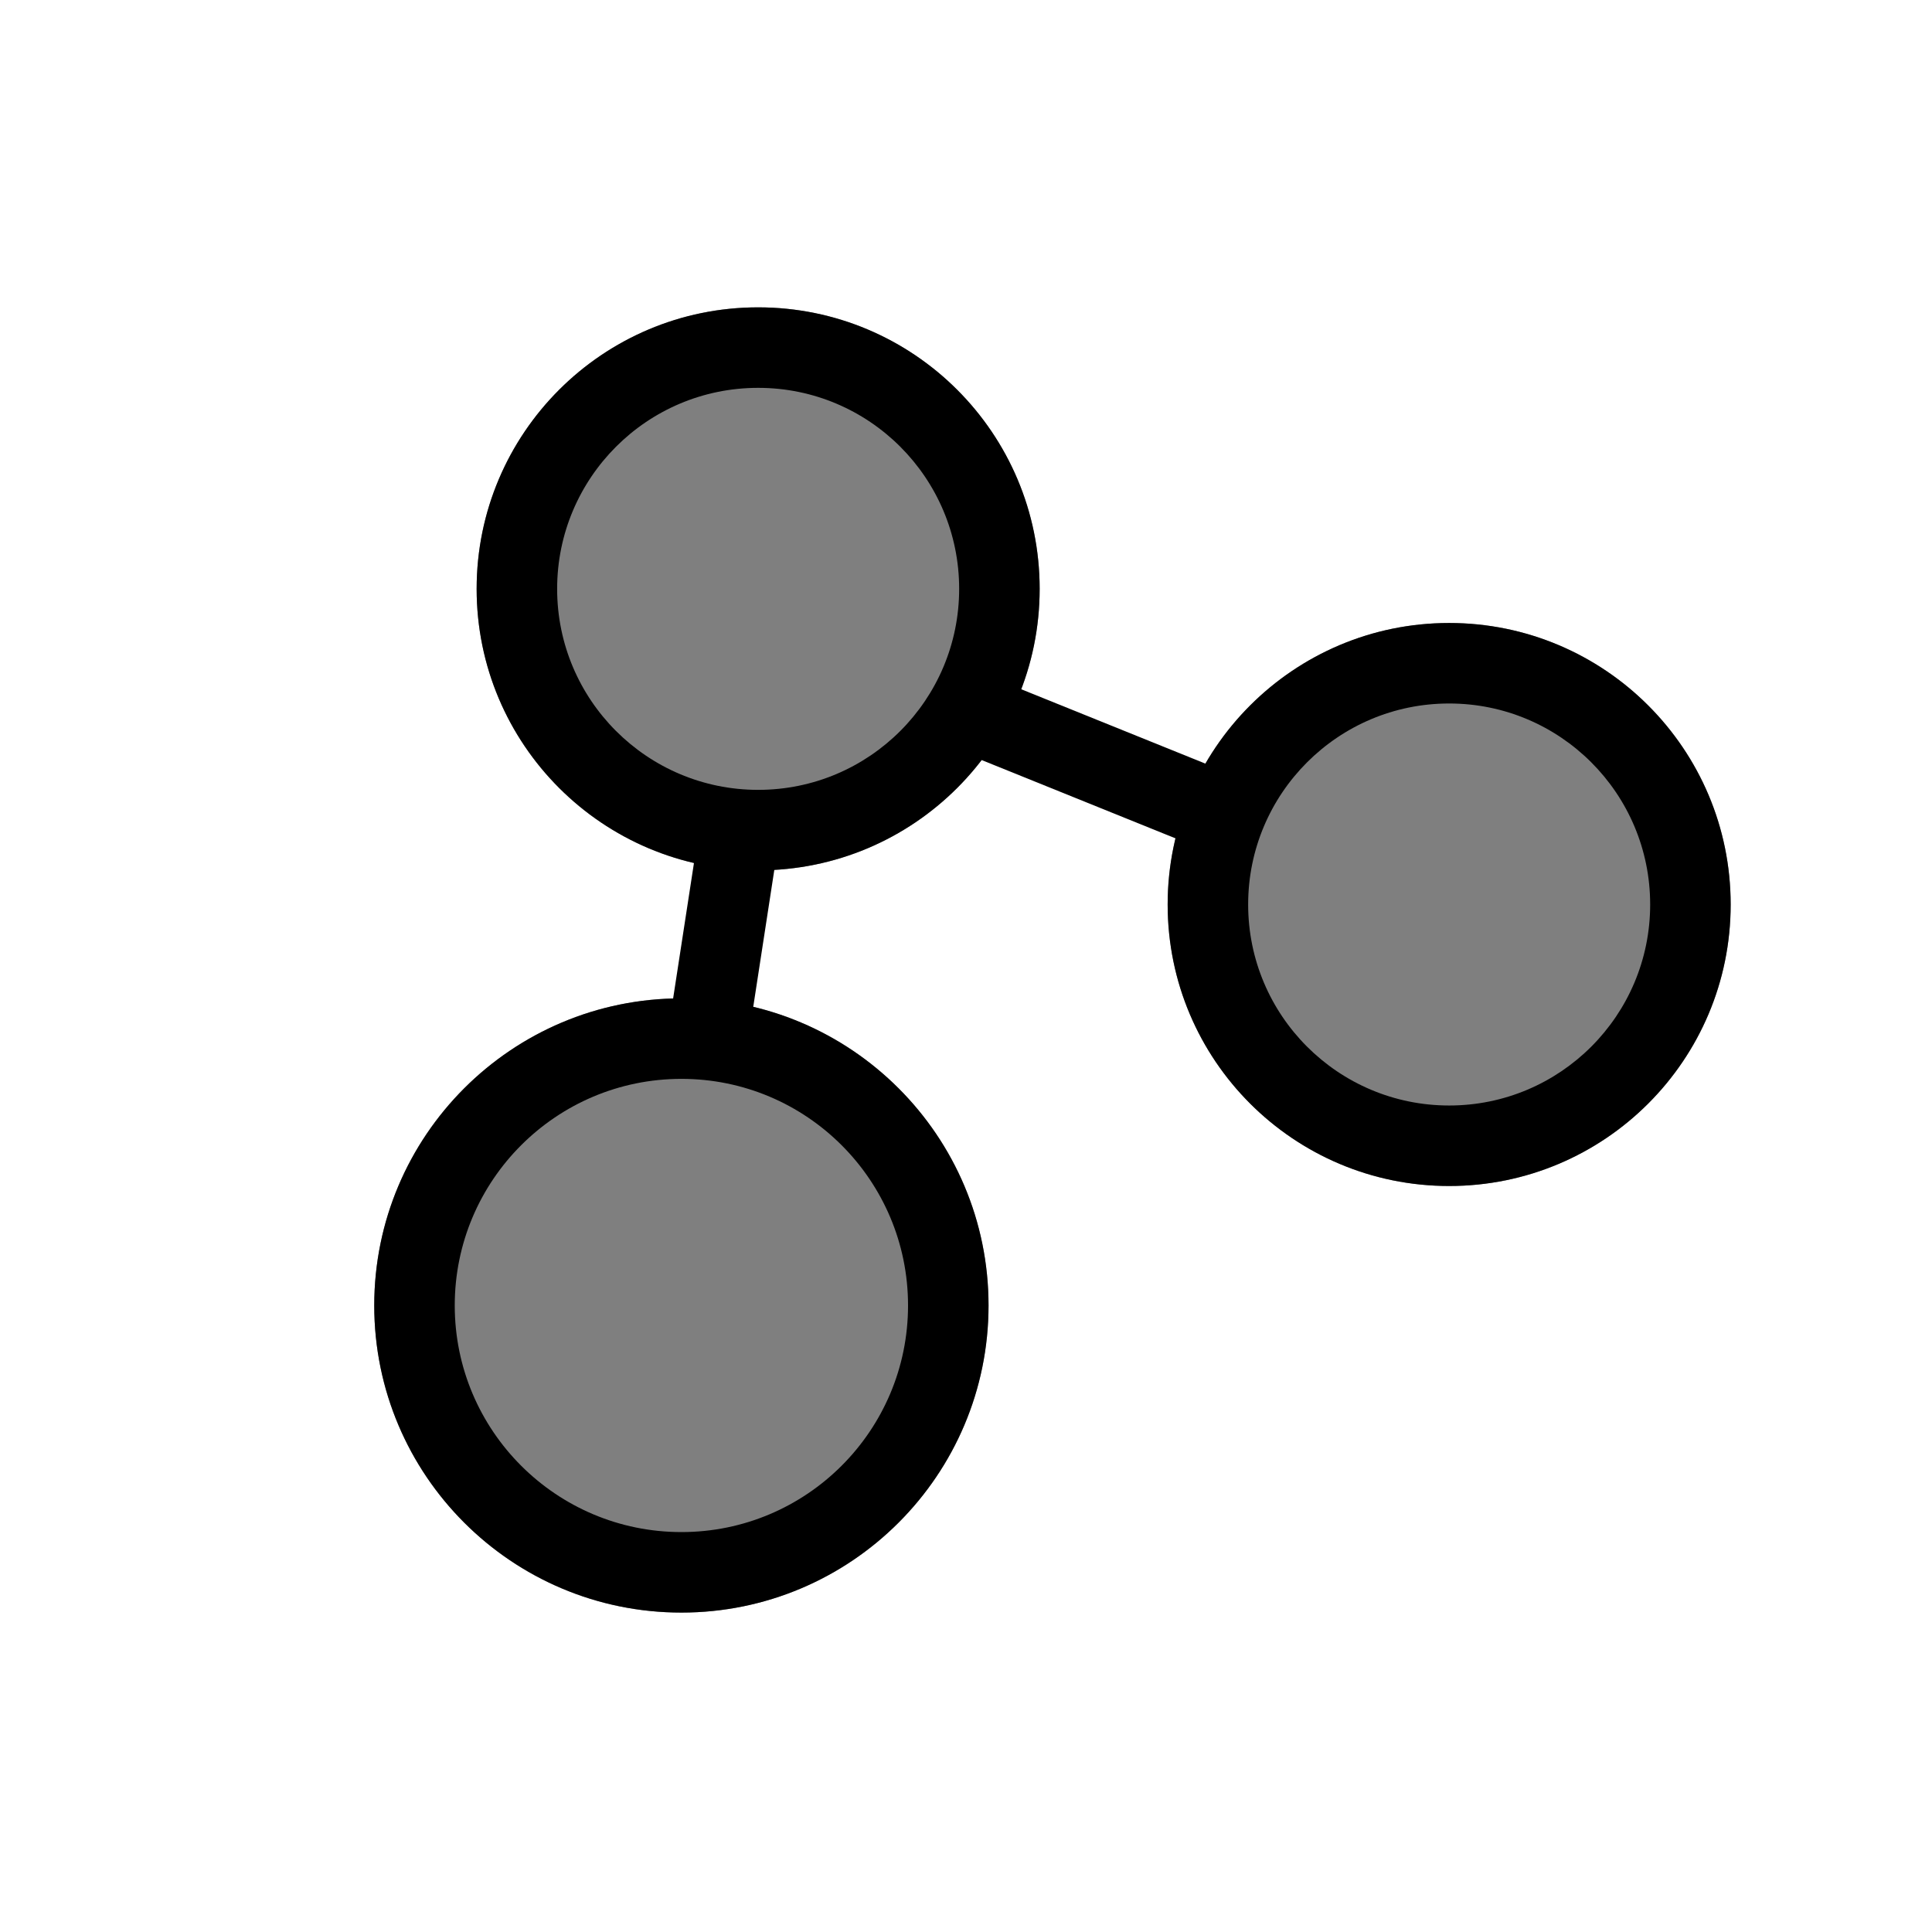
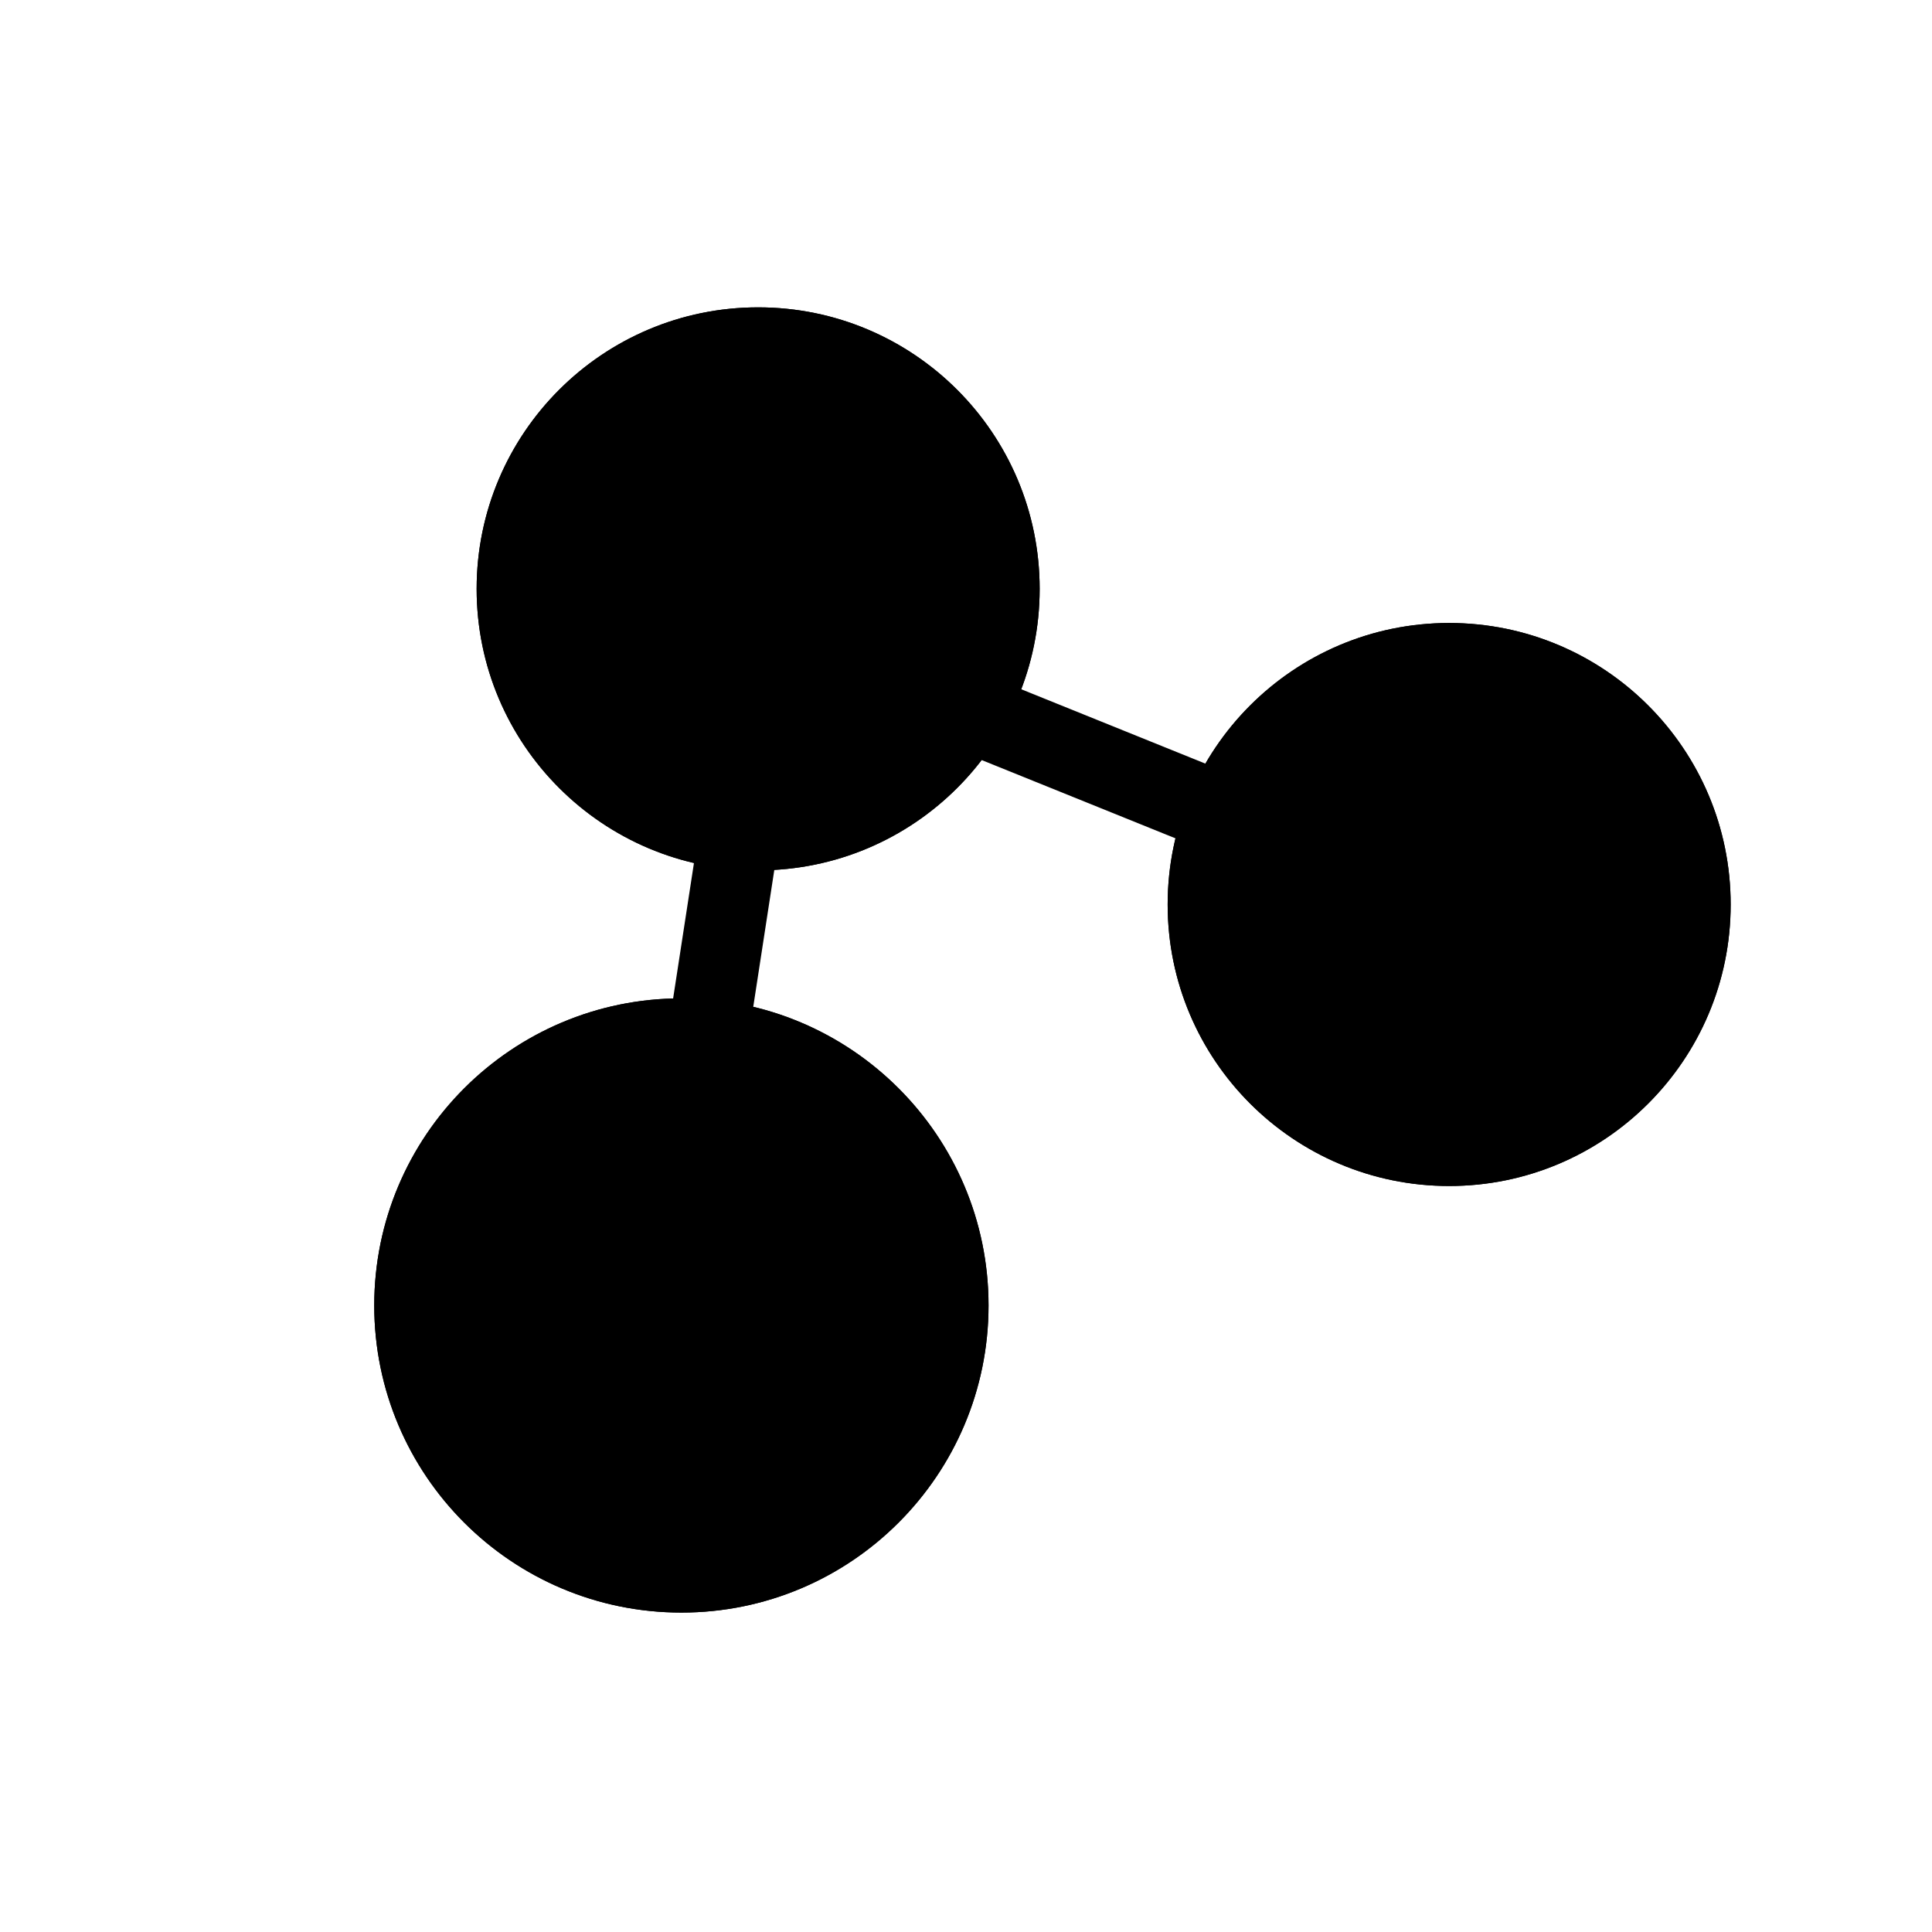
<svg xmlns="http://www.w3.org/2000/svg" width="24" height="24" viewBox="0 0 24 24" fill="none">
-   <path d="M12.915 7.315C12.915 9.247 11.35 10.812 9.418 10.812C7.487 10.812 5.921 9.247 5.921 7.315C5.921 5.384 7.487 3.818 9.418 3.818C11.35 3.818 12.915 5.384 12.915 7.315Z" fill="black" fill-opacity="0.5" />
+   <path d="M12.915 7.315C12.915 9.247 11.35 10.812 9.418 10.812C7.487 10.812 5.921 9.247 5.921 7.315C5.921 5.384 7.487 3.818 9.418 3.818C11.35 3.818 12.915 5.384 12.915 7.315Z" fill="black" />
  <path fill-rule="evenodd" clip-rule="evenodd" d="M9.418 9.812C10.797 9.812 11.915 8.694 11.915 7.315C11.915 5.936 10.797 4.818 9.418 4.818C8.039 4.818 6.921 5.936 6.921 7.315C6.921 8.694 8.039 9.812 9.418 9.812ZM9.418 10.812C11.35 10.812 12.915 9.247 12.915 7.315C12.915 5.384 11.35 3.818 9.418 3.818C7.487 3.818 5.921 5.384 5.921 7.315C5.921 9.247 7.487 10.812 9.418 10.812Z" fill="black" />
-   <path d="M21.499 11.236C21.499 13.168 19.933 14.733 18.002 14.733C16.071 14.733 14.505 13.168 14.505 11.236C14.505 9.305 16.071 7.739 18.002 7.739C19.933 7.739 21.499 9.305 21.499 11.236Z" fill="black" fill-opacity="0.5" />
+   <path d="M21.499 11.236C21.499 13.168 19.933 14.733 18.002 14.733C16.071 14.733 14.505 13.168 14.505 11.236C14.505 9.305 16.071 7.739 18.002 7.739C19.933 7.739 21.499 9.305 21.499 11.236Z" fill="black" />
  <path fill-rule="evenodd" clip-rule="evenodd" d="M18.002 13.733C19.381 13.733 20.499 12.615 20.499 11.236C20.499 9.857 19.381 8.739 18.002 8.739C16.623 8.739 15.505 9.857 15.505 11.236C15.505 12.615 16.623 13.733 18.002 13.733ZM18.002 14.733C19.933 14.733 21.499 13.168 21.499 11.236C21.499 9.305 19.933 7.739 18.002 7.739C16.071 7.739 14.505 9.305 14.505 11.236C14.505 13.168 16.071 14.733 18.002 14.733Z" fill="black" />
-   <path d="M12.28 16.217C12.28 18.324 10.572 20.032 8.465 20.032C6.357 20.032 4.649 18.324 4.649 16.217C4.649 14.11 6.357 12.402 8.465 12.402C10.572 12.402 12.28 14.11 12.28 16.217Z" fill="black" fill-opacity="0.5" />
+   <path d="M12.28 16.217C12.28 18.324 10.572 20.032 8.465 20.032C6.357 20.032 4.649 18.324 4.649 16.217C4.649 14.11 6.357 12.402 8.465 12.402C10.572 12.402 12.28 14.11 12.28 16.217Z" fill="black" />
  <path fill-rule="evenodd" clip-rule="evenodd" d="M8.465 19.032C10.019 19.032 11.28 17.772 11.28 16.217C11.28 14.662 10.019 13.402 8.465 13.402C6.91 13.402 5.649 14.662 5.649 16.217C5.649 17.772 6.91 19.032 8.465 19.032ZM8.465 20.032C10.572 20.032 12.28 18.324 12.28 16.217C12.28 14.11 10.572 12.402 8.465 12.402C6.357 12.402 4.649 14.11 4.649 16.217C4.649 18.324 6.357 20.032 8.465 20.032Z" fill="black" />
  <path fill-rule="evenodd" clip-rule="evenodd" d="M8.341 12.538L8.659 10.471L9.647 10.623L9.329 12.69L8.341 12.538Z" fill="black" />
  <path fill-rule="evenodd" clip-rule="evenodd" d="M14.636 10.428L11.881 9.315L12.255 8.388L15.011 9.501L14.636 10.428Z" fill="black" />
</svg>
